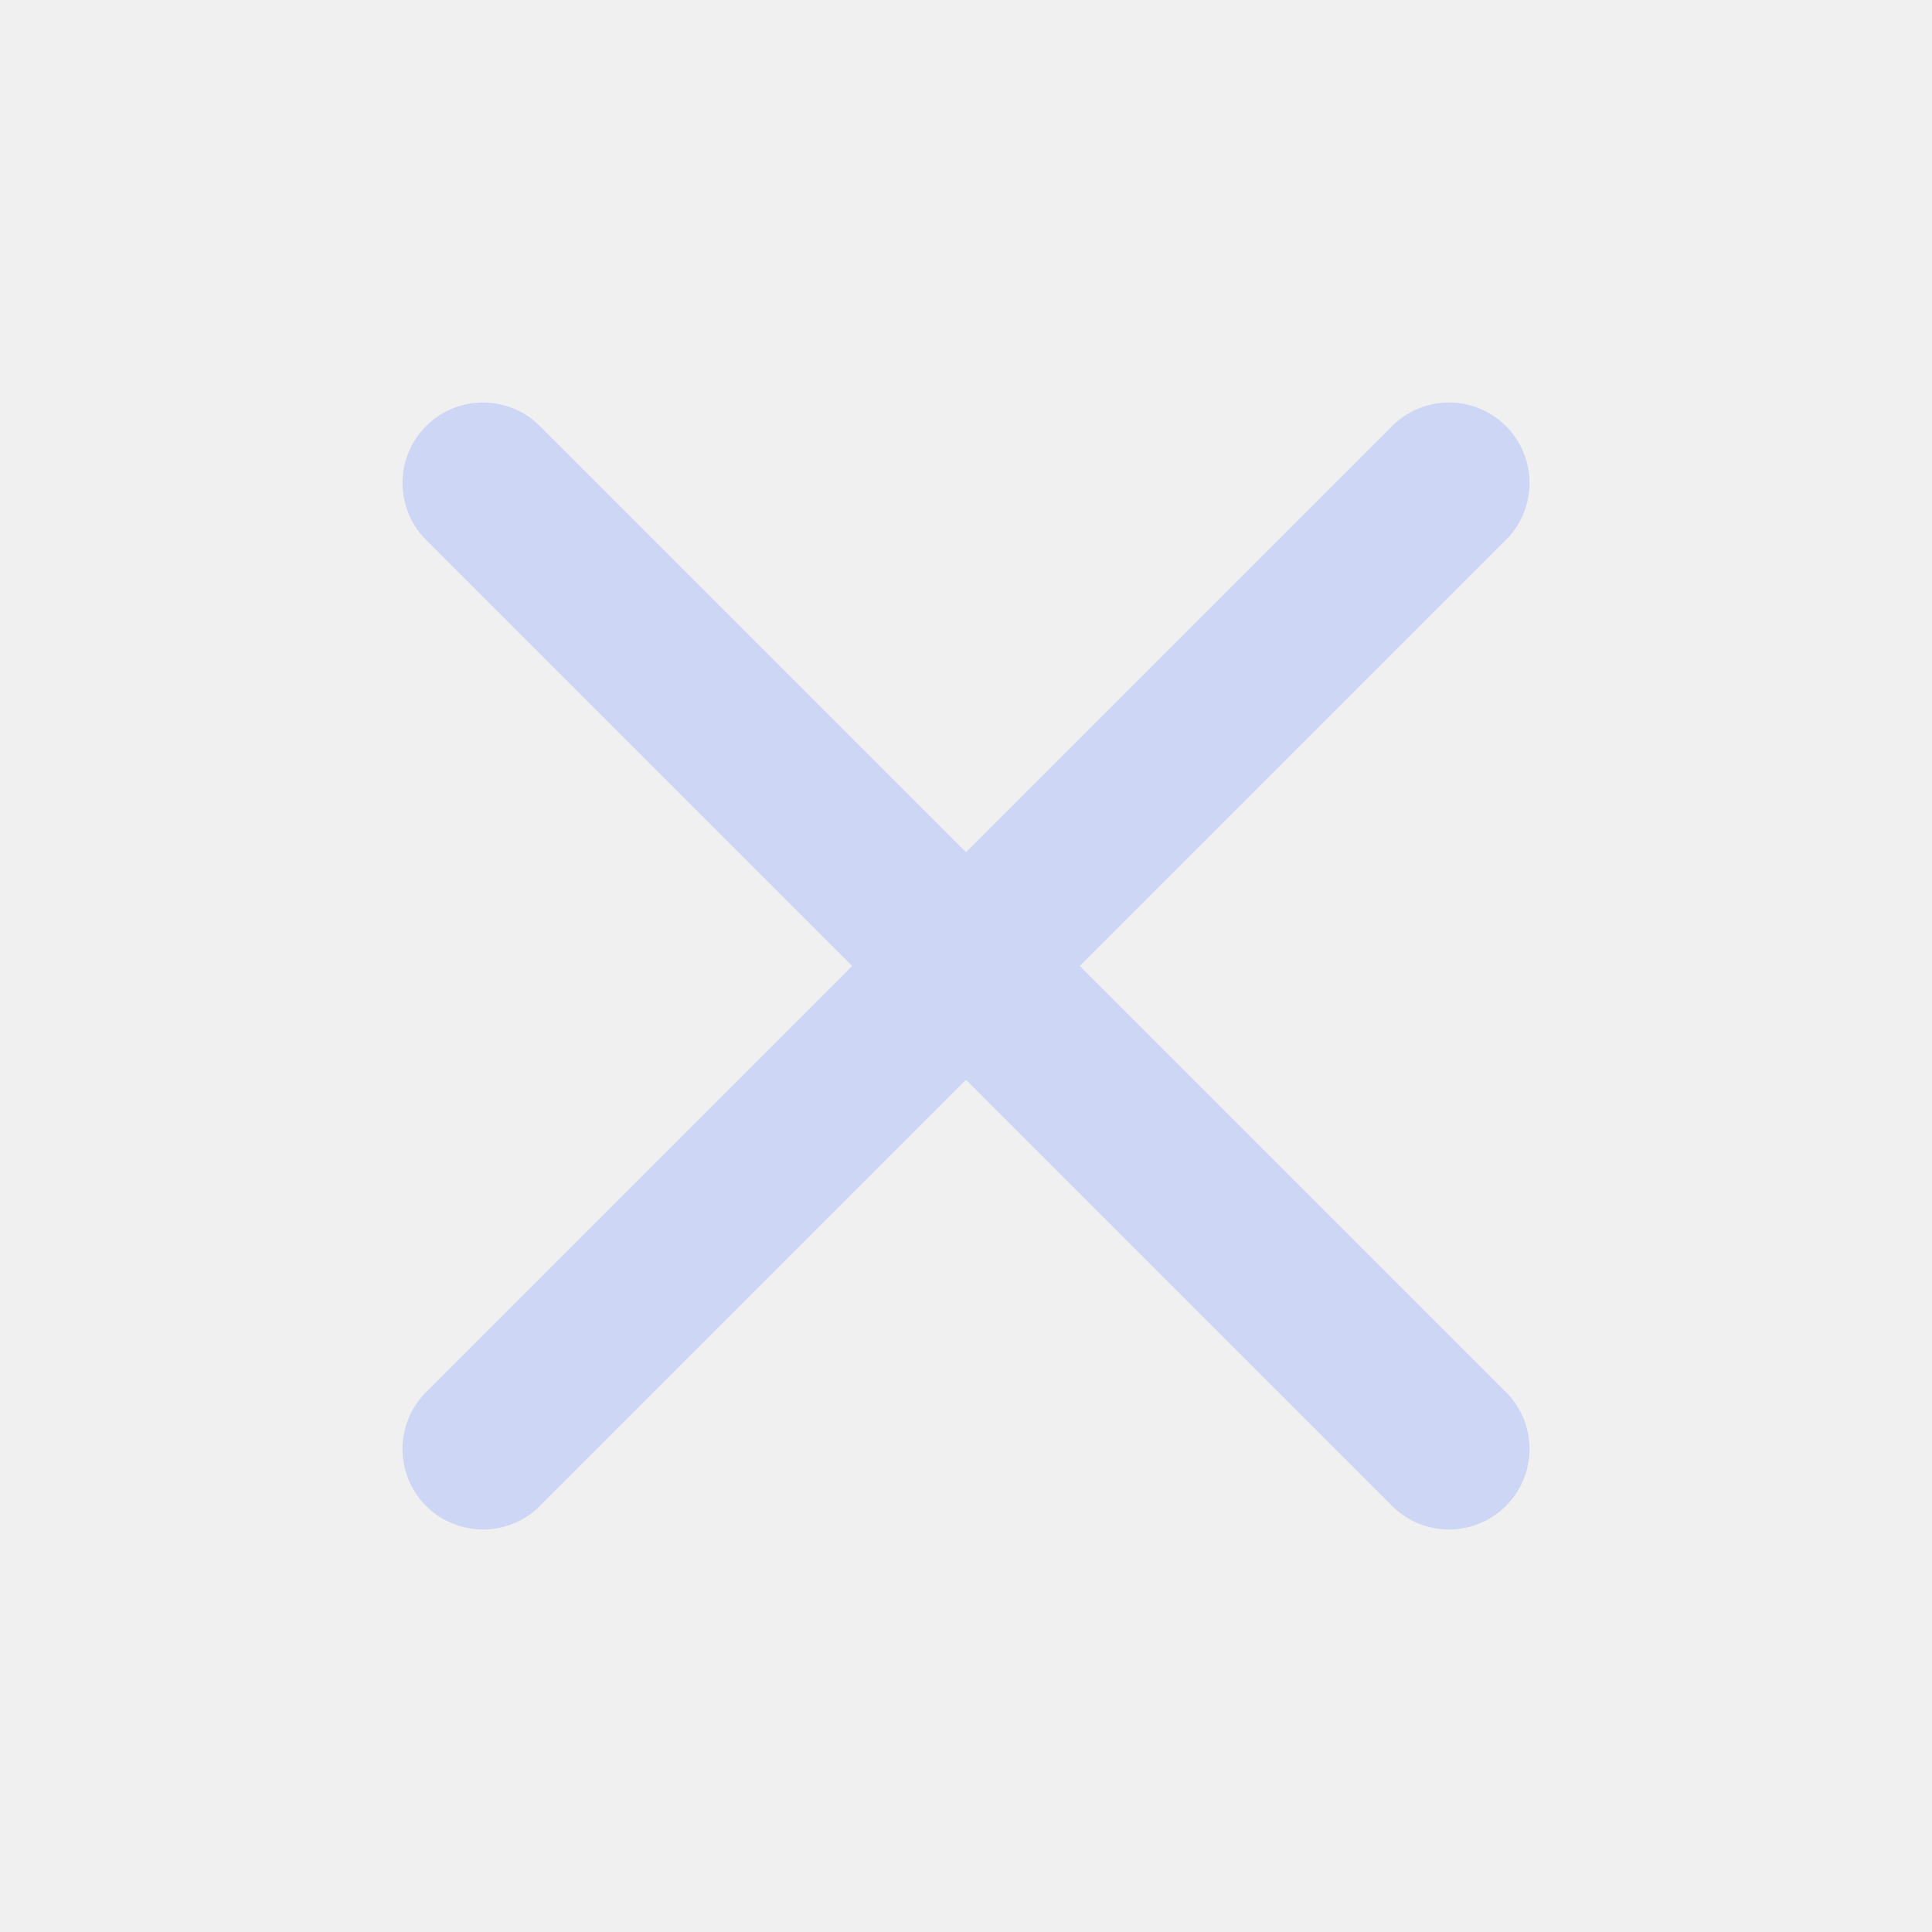
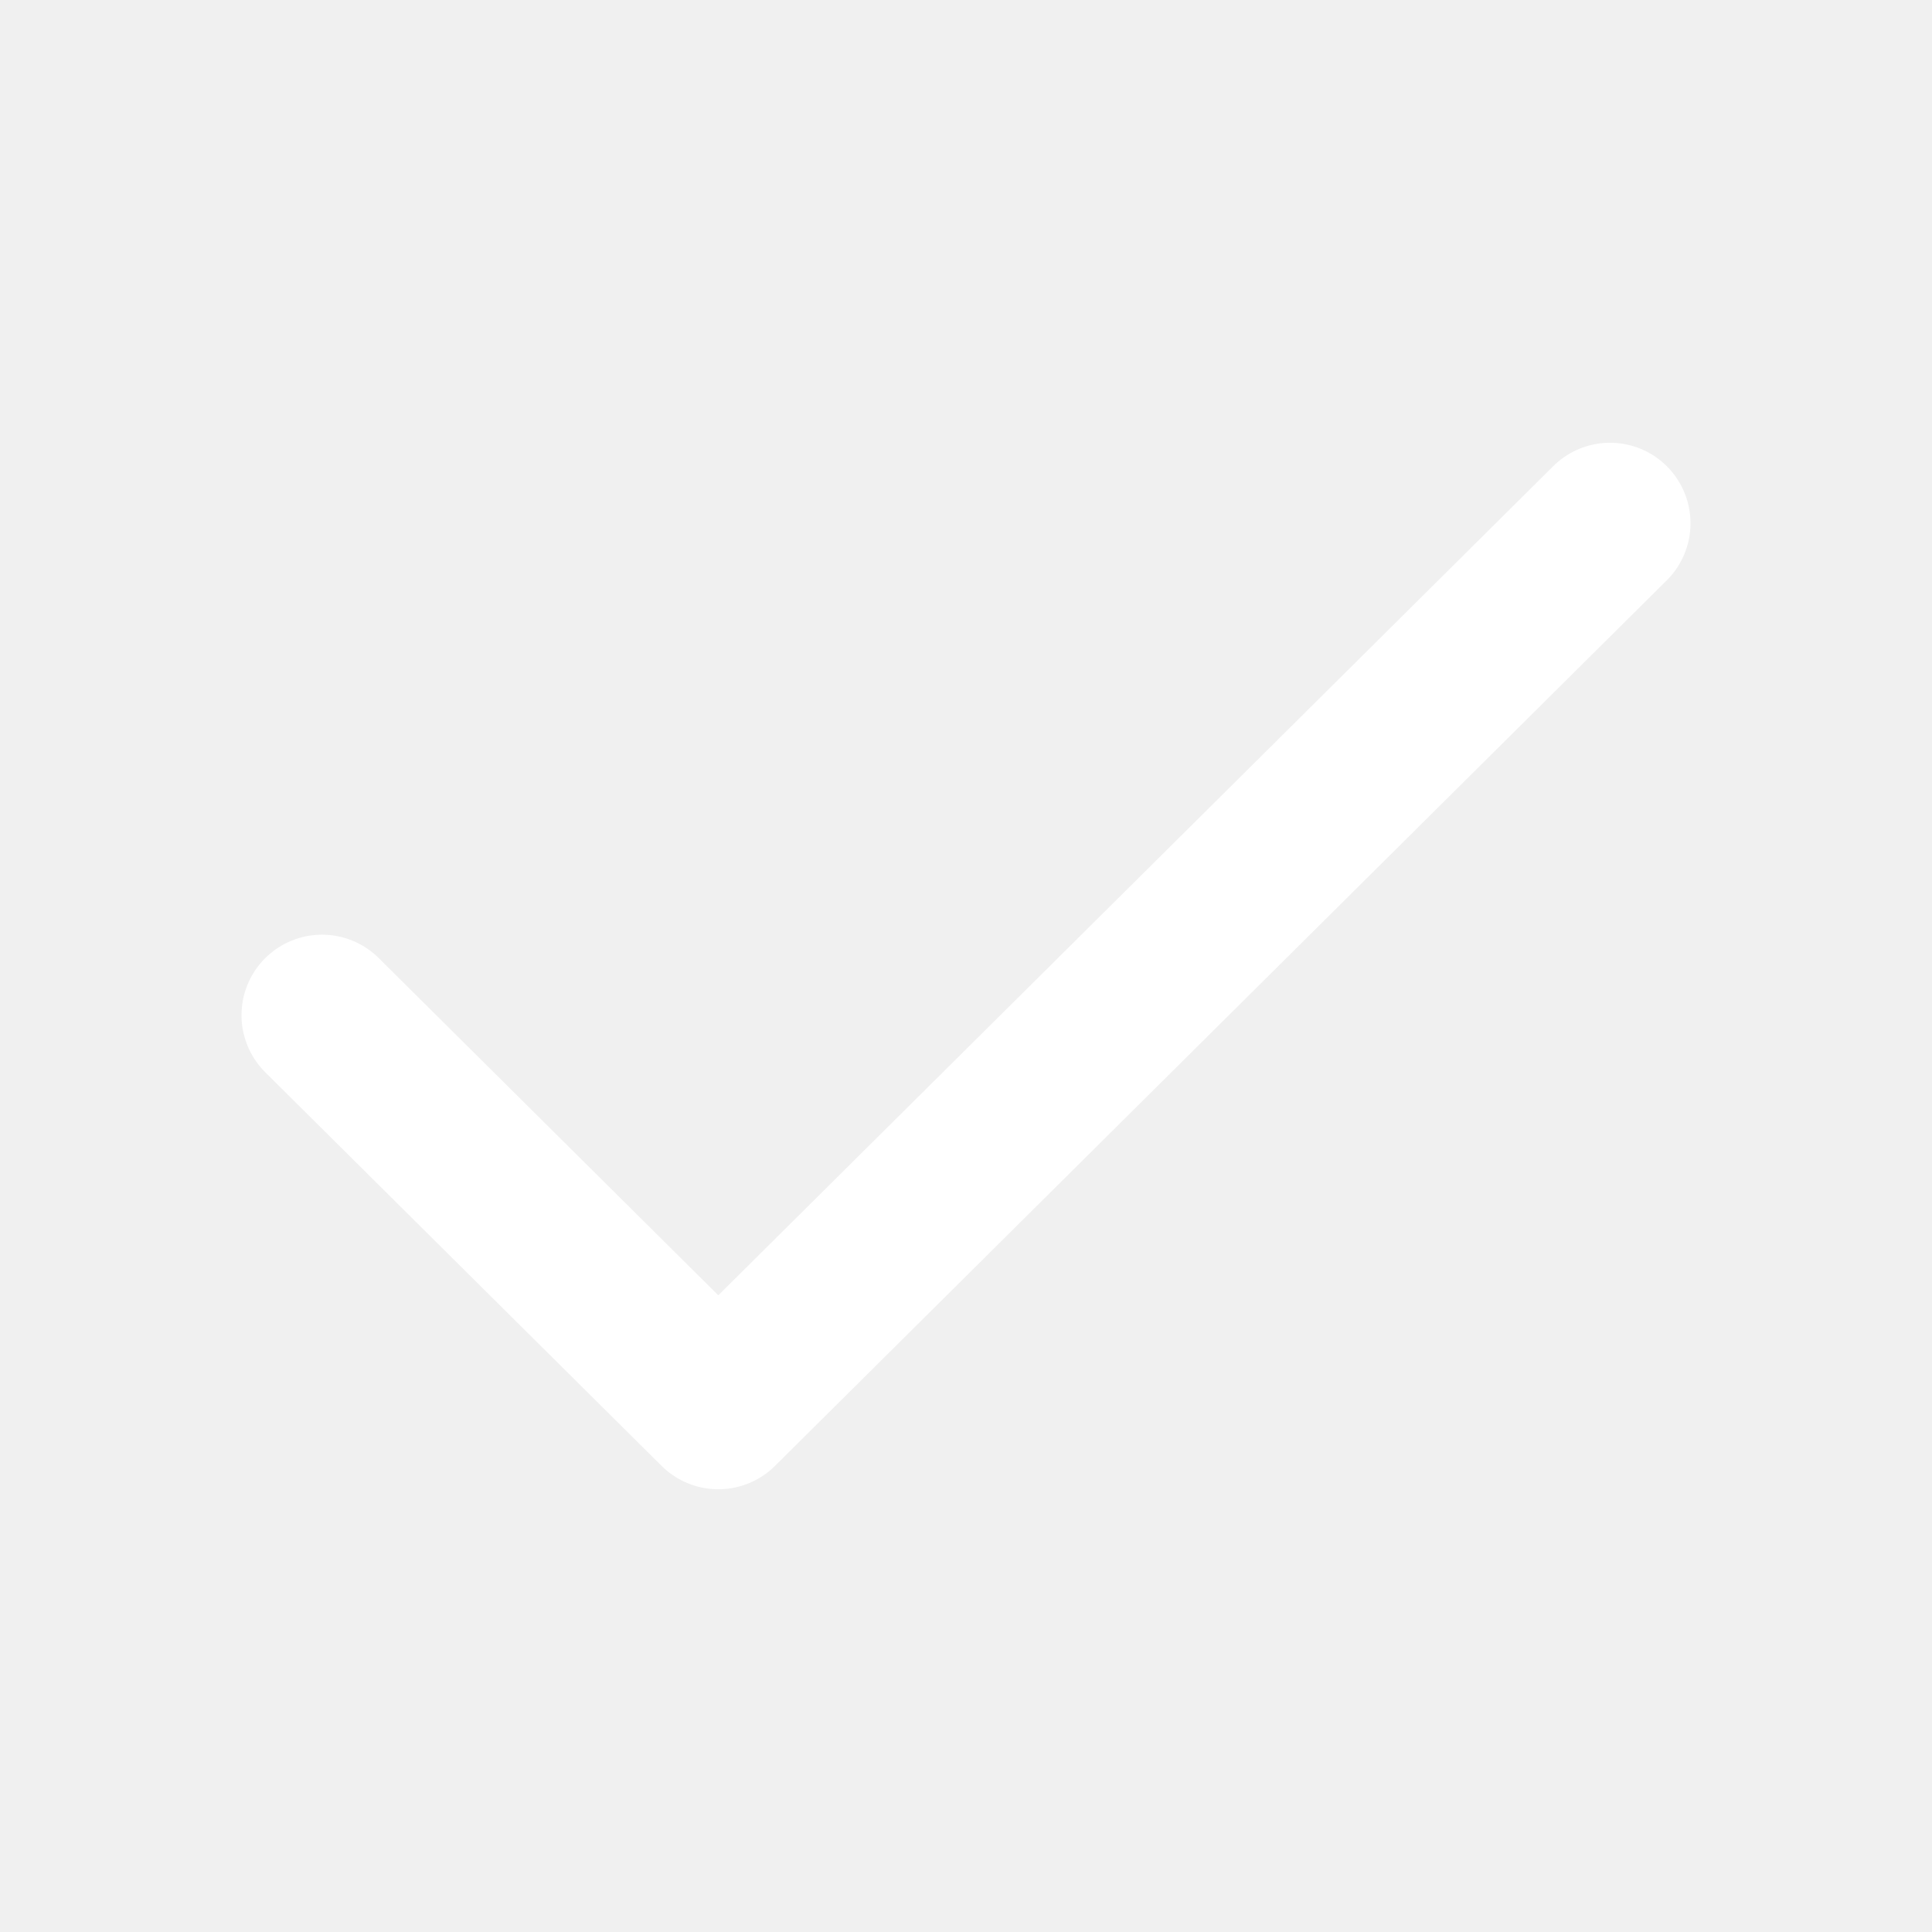
<svg xmlns="http://www.w3.org/2000/svg" width="800px" height="800px" viewBox="0 0 24 24" fill="none">
-   <path d="M6 6L18 18M18 6L6 18" stroke="#cdd6f4" stroke-width="2" stroke-linecap="round" stroke-linejoin="round" />
+   <path d="M4 12.611L8.923 17.5L20 6.5" stroke="#ffffff" stroke-width="2" stroke-linecap="round" stroke-linejoin="round" />
</svg>
